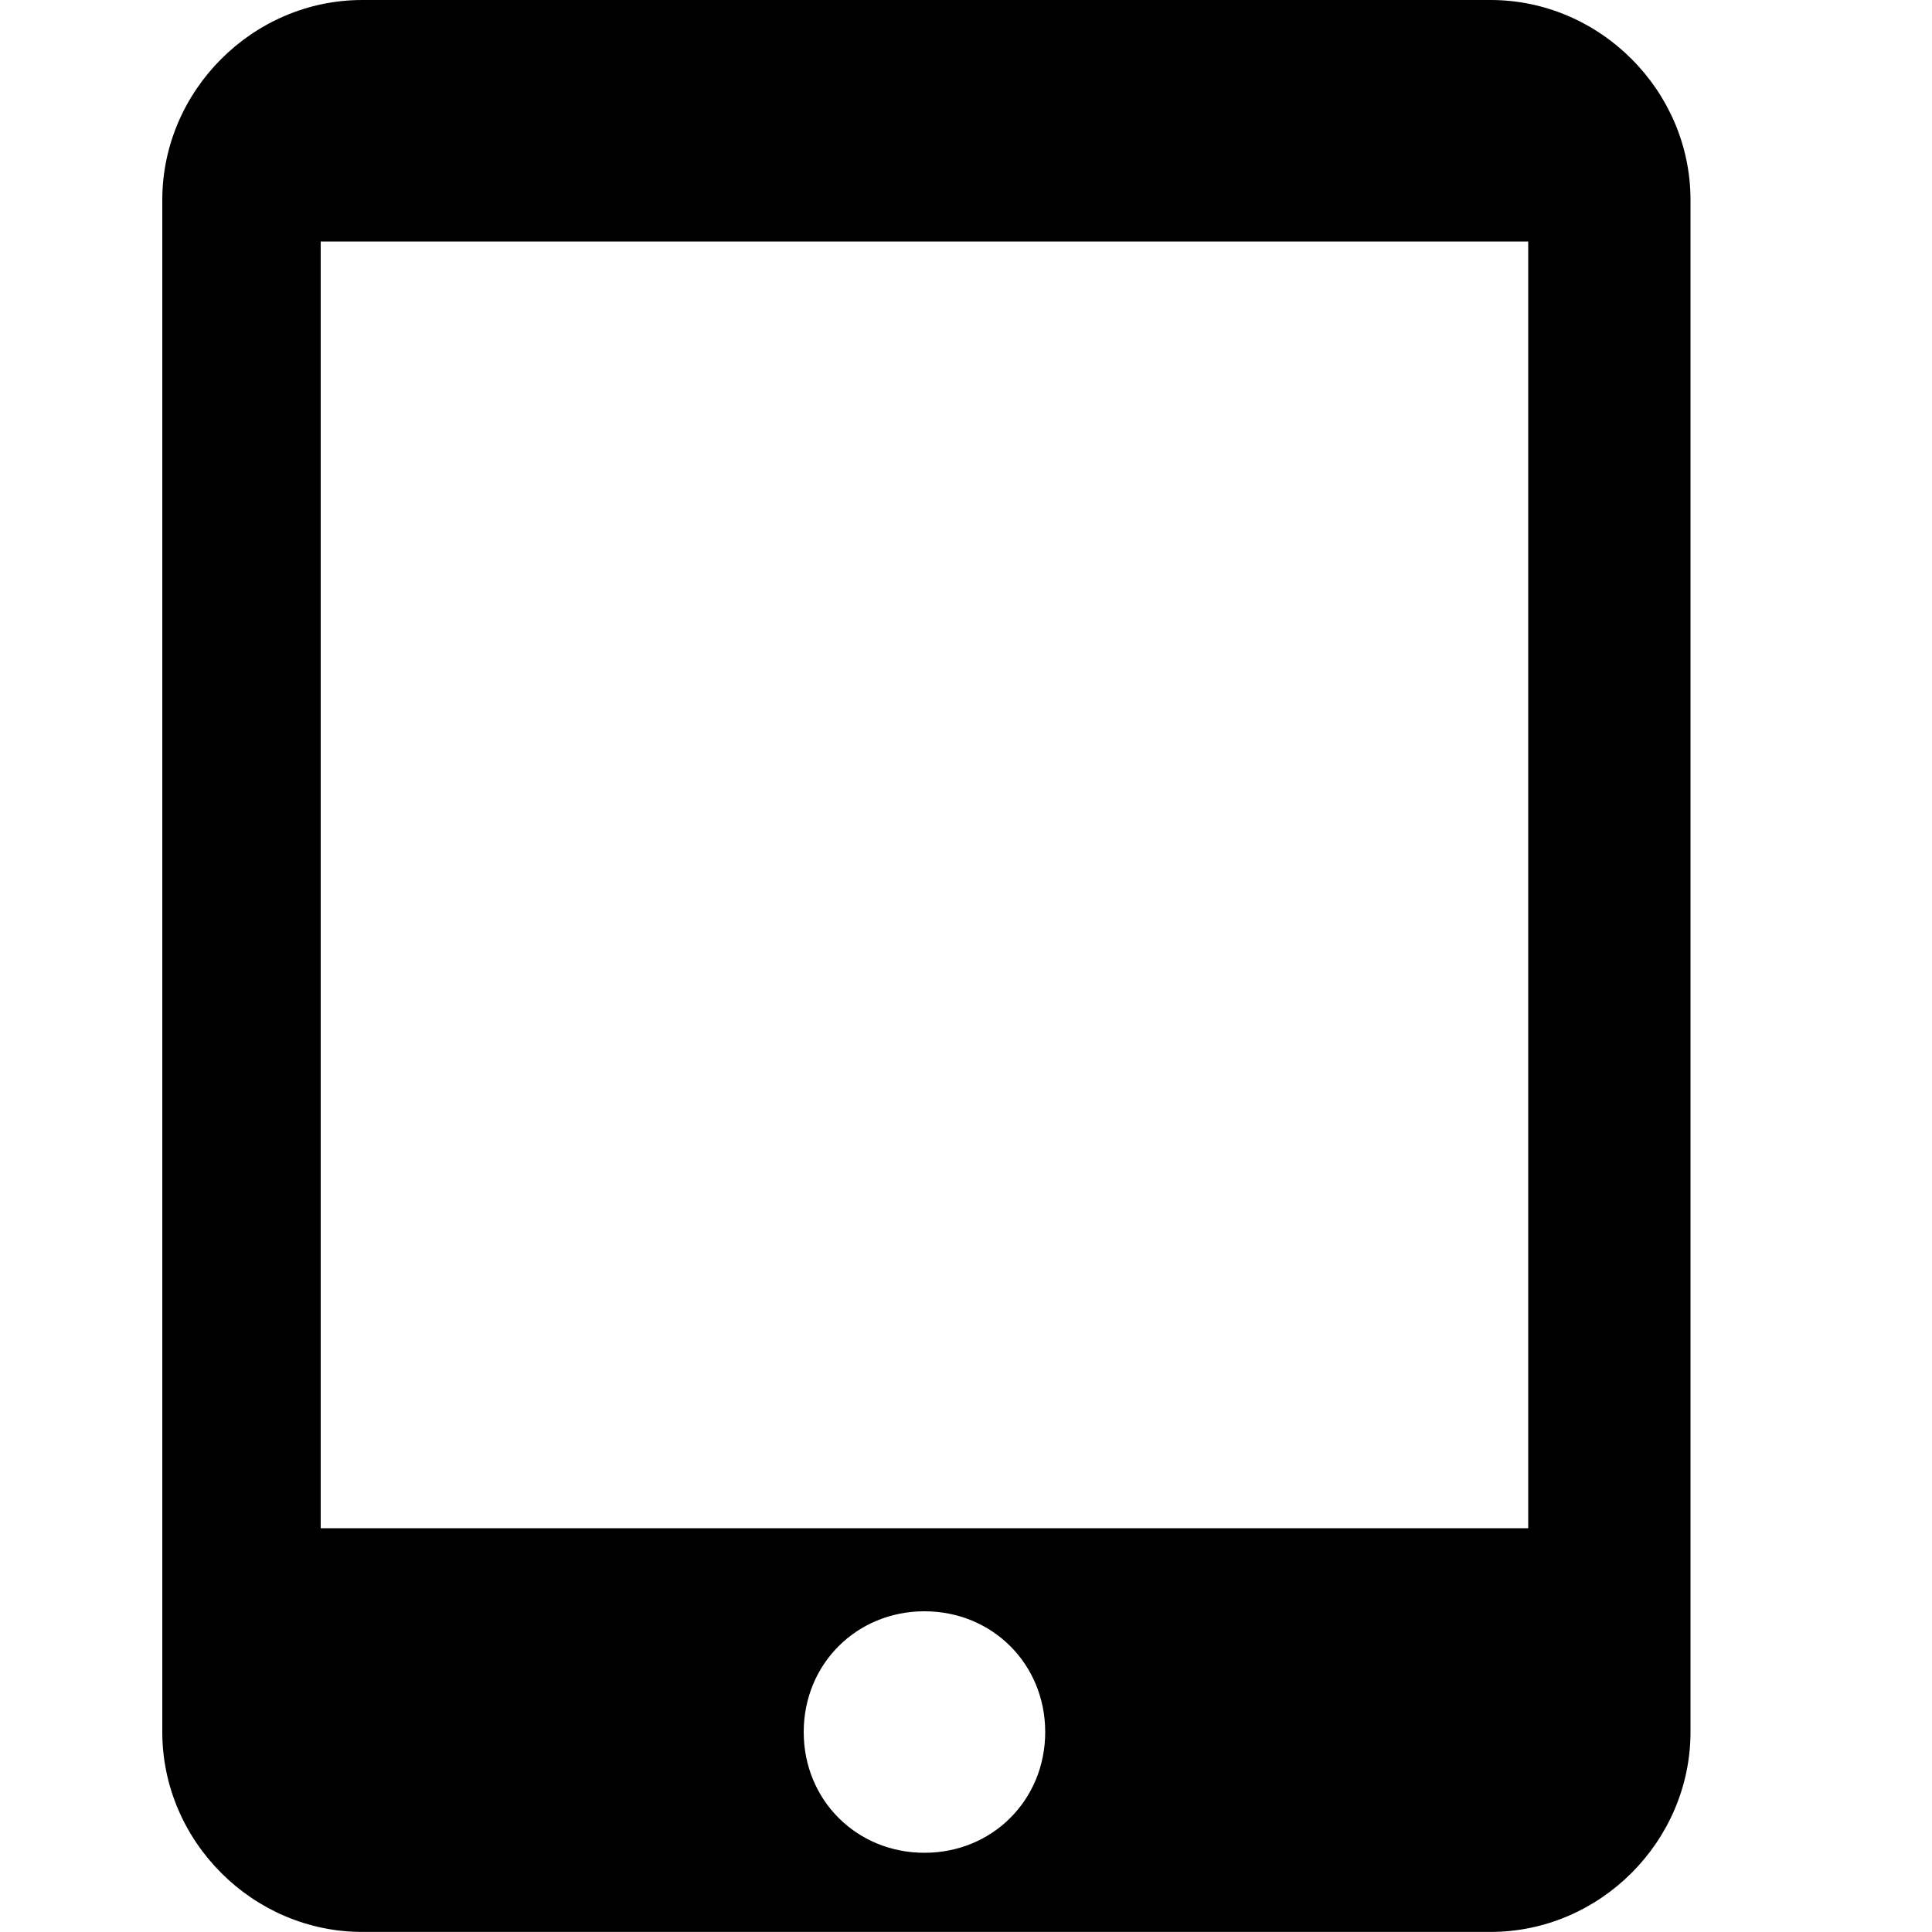
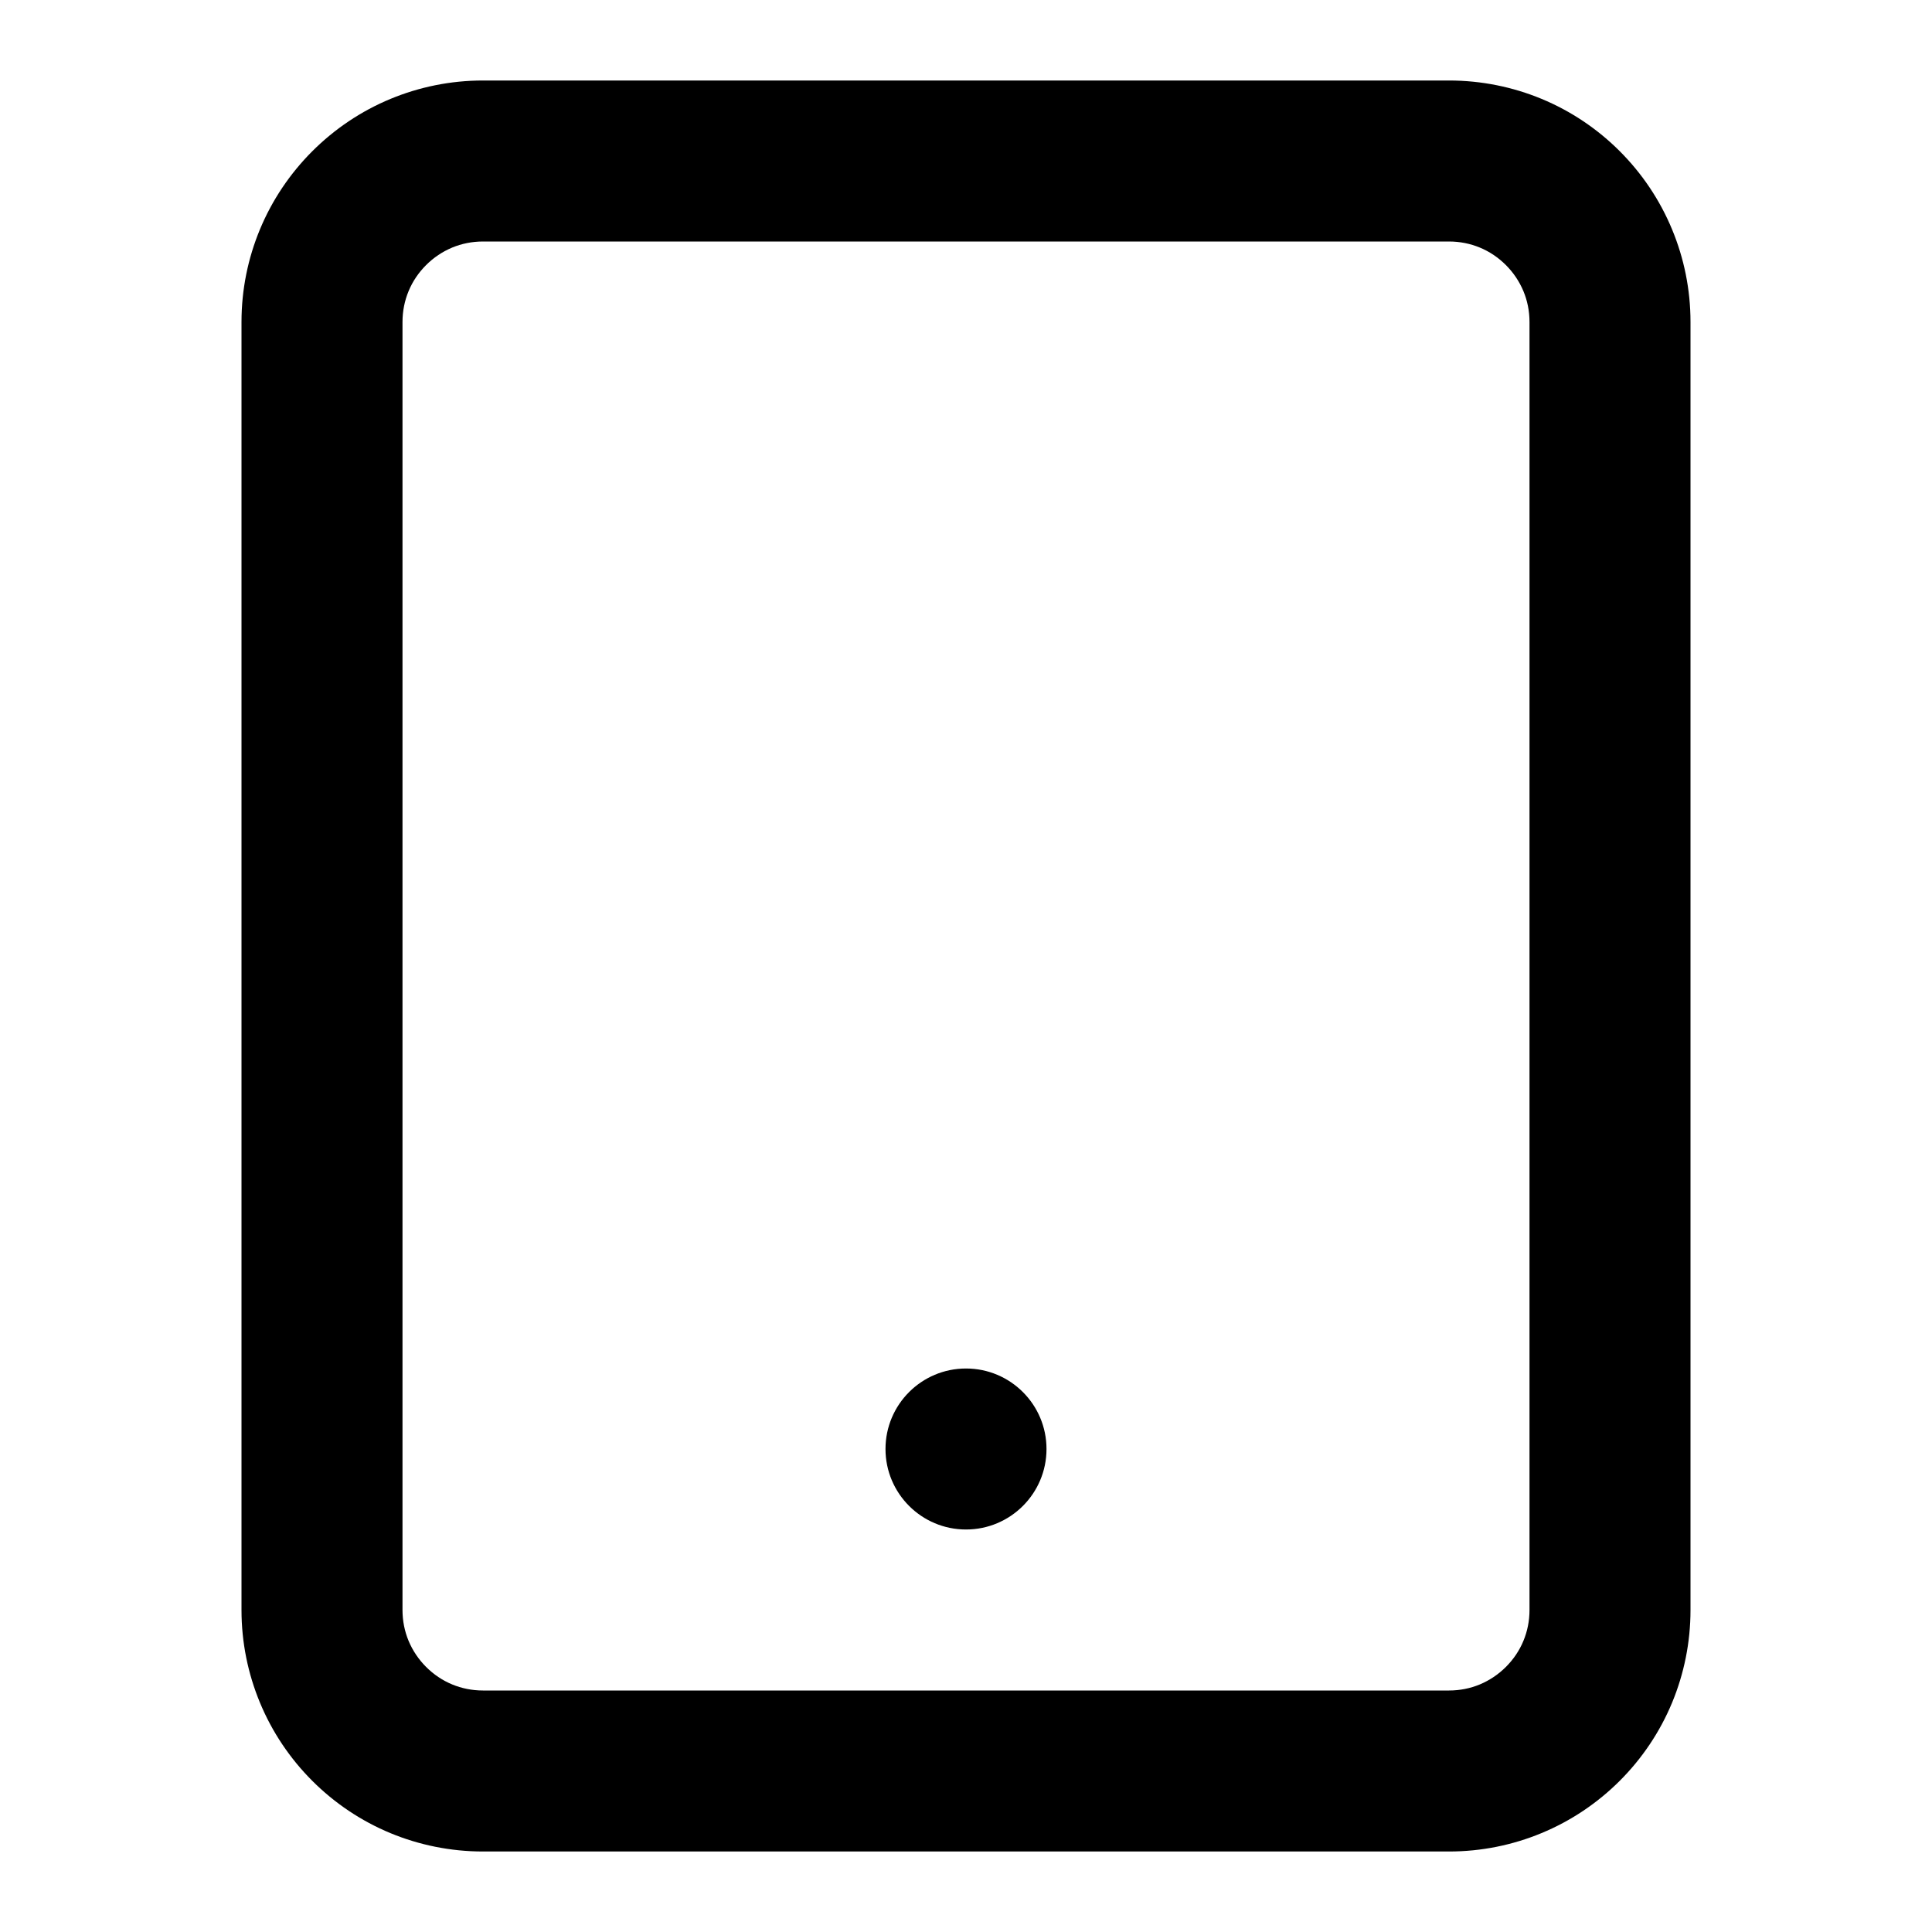
<svg xmlns="http://www.w3.org/2000/svg" version="1.1" width="24" height="24" viewBox="0 0 24 24">
-   <path d="M18.984 18.984v-15.984h-15v15.984h15zM11.484 23.016c0.844 0 1.5-0.656 1.5-1.5s-0.656-1.5-1.5-1.5-1.5 0.656-1.5 1.5 0.656 1.5 1.5 1.5zM18.516 0c1.359 0 2.484 1.125 2.484 2.484v19.031c0 1.359-1.125 2.484-2.484 2.484h-14.016c-1.359 0-2.484-1.125-2.484-2.484v-19.031c0-1.359 1.125-2.484 2.484-2.484h14.016z" />
+   <path d="M18 23c0.405 0 0.793-0.081 1.148-0.228 0.368-0.152 0.698-0.375 0.974-0.651s0.499-0.606 0.651-0.974c0.146-0.354 0.227-0.742 0.227-1.147v-16c0-0.405-0.081-0.793-0.228-1.148-0.152-0.368-0.375-0.698-0.651-0.974s-0.606-0.499-0.974-0.651c-0.354-0.146-0.742-0.227-1.147-0.227h-12c-0.405 0-0.793 0.081-1.148 0.228-0.367 0.152-0.697 0.375-0.973 0.651s-0.499 0.606-0.651 0.973c-0.147 0.355-0.228 0.743-0.228 1.148v16c0 0.405 0.081 0.793 0.228 1.148 0.152 0.368 0.375 0.698 0.651 0.974s0.606 0.499 0.974 0.651c0.354 0.146 0.742 0.227 1.147 0.227zM18 21h-12c-0.137 0-0.266-0.027-0.382-0.075-0.122-0.050-0.232-0.125-0.325-0.218s-0.167-0.203-0.218-0.325c-0.048-0.116-0.075-0.245-0.075-0.382v-16c0-0.137 0.027-0.266 0.075-0.382 0.050-0.122 0.125-0.232 0.218-0.325s0.203-0.167 0.325-0.218c0.116-0.048 0.245-0.075 0.382-0.075h12c0.137 0 0.266 0.027 0.382 0.075 0.122 0.050 0.232 0.125 0.325 0.218s0.167 0.203 0.218 0.325c0.048 0.116 0.075 0.245 0.075 0.382v16c0 0.137-0.027 0.266-0.075 0.382-0.050 0.122-0.125 0.232-0.218 0.325s-0.203 0.167-0.325 0.218c-0.116 0.048-0.245 0.075-0.382 0.075zM13 18c0-0.552-0.448-1-1-1s-1 0.448-1 1 0.448 1 1 1 1-0.448 1-1z" />
</svg>
